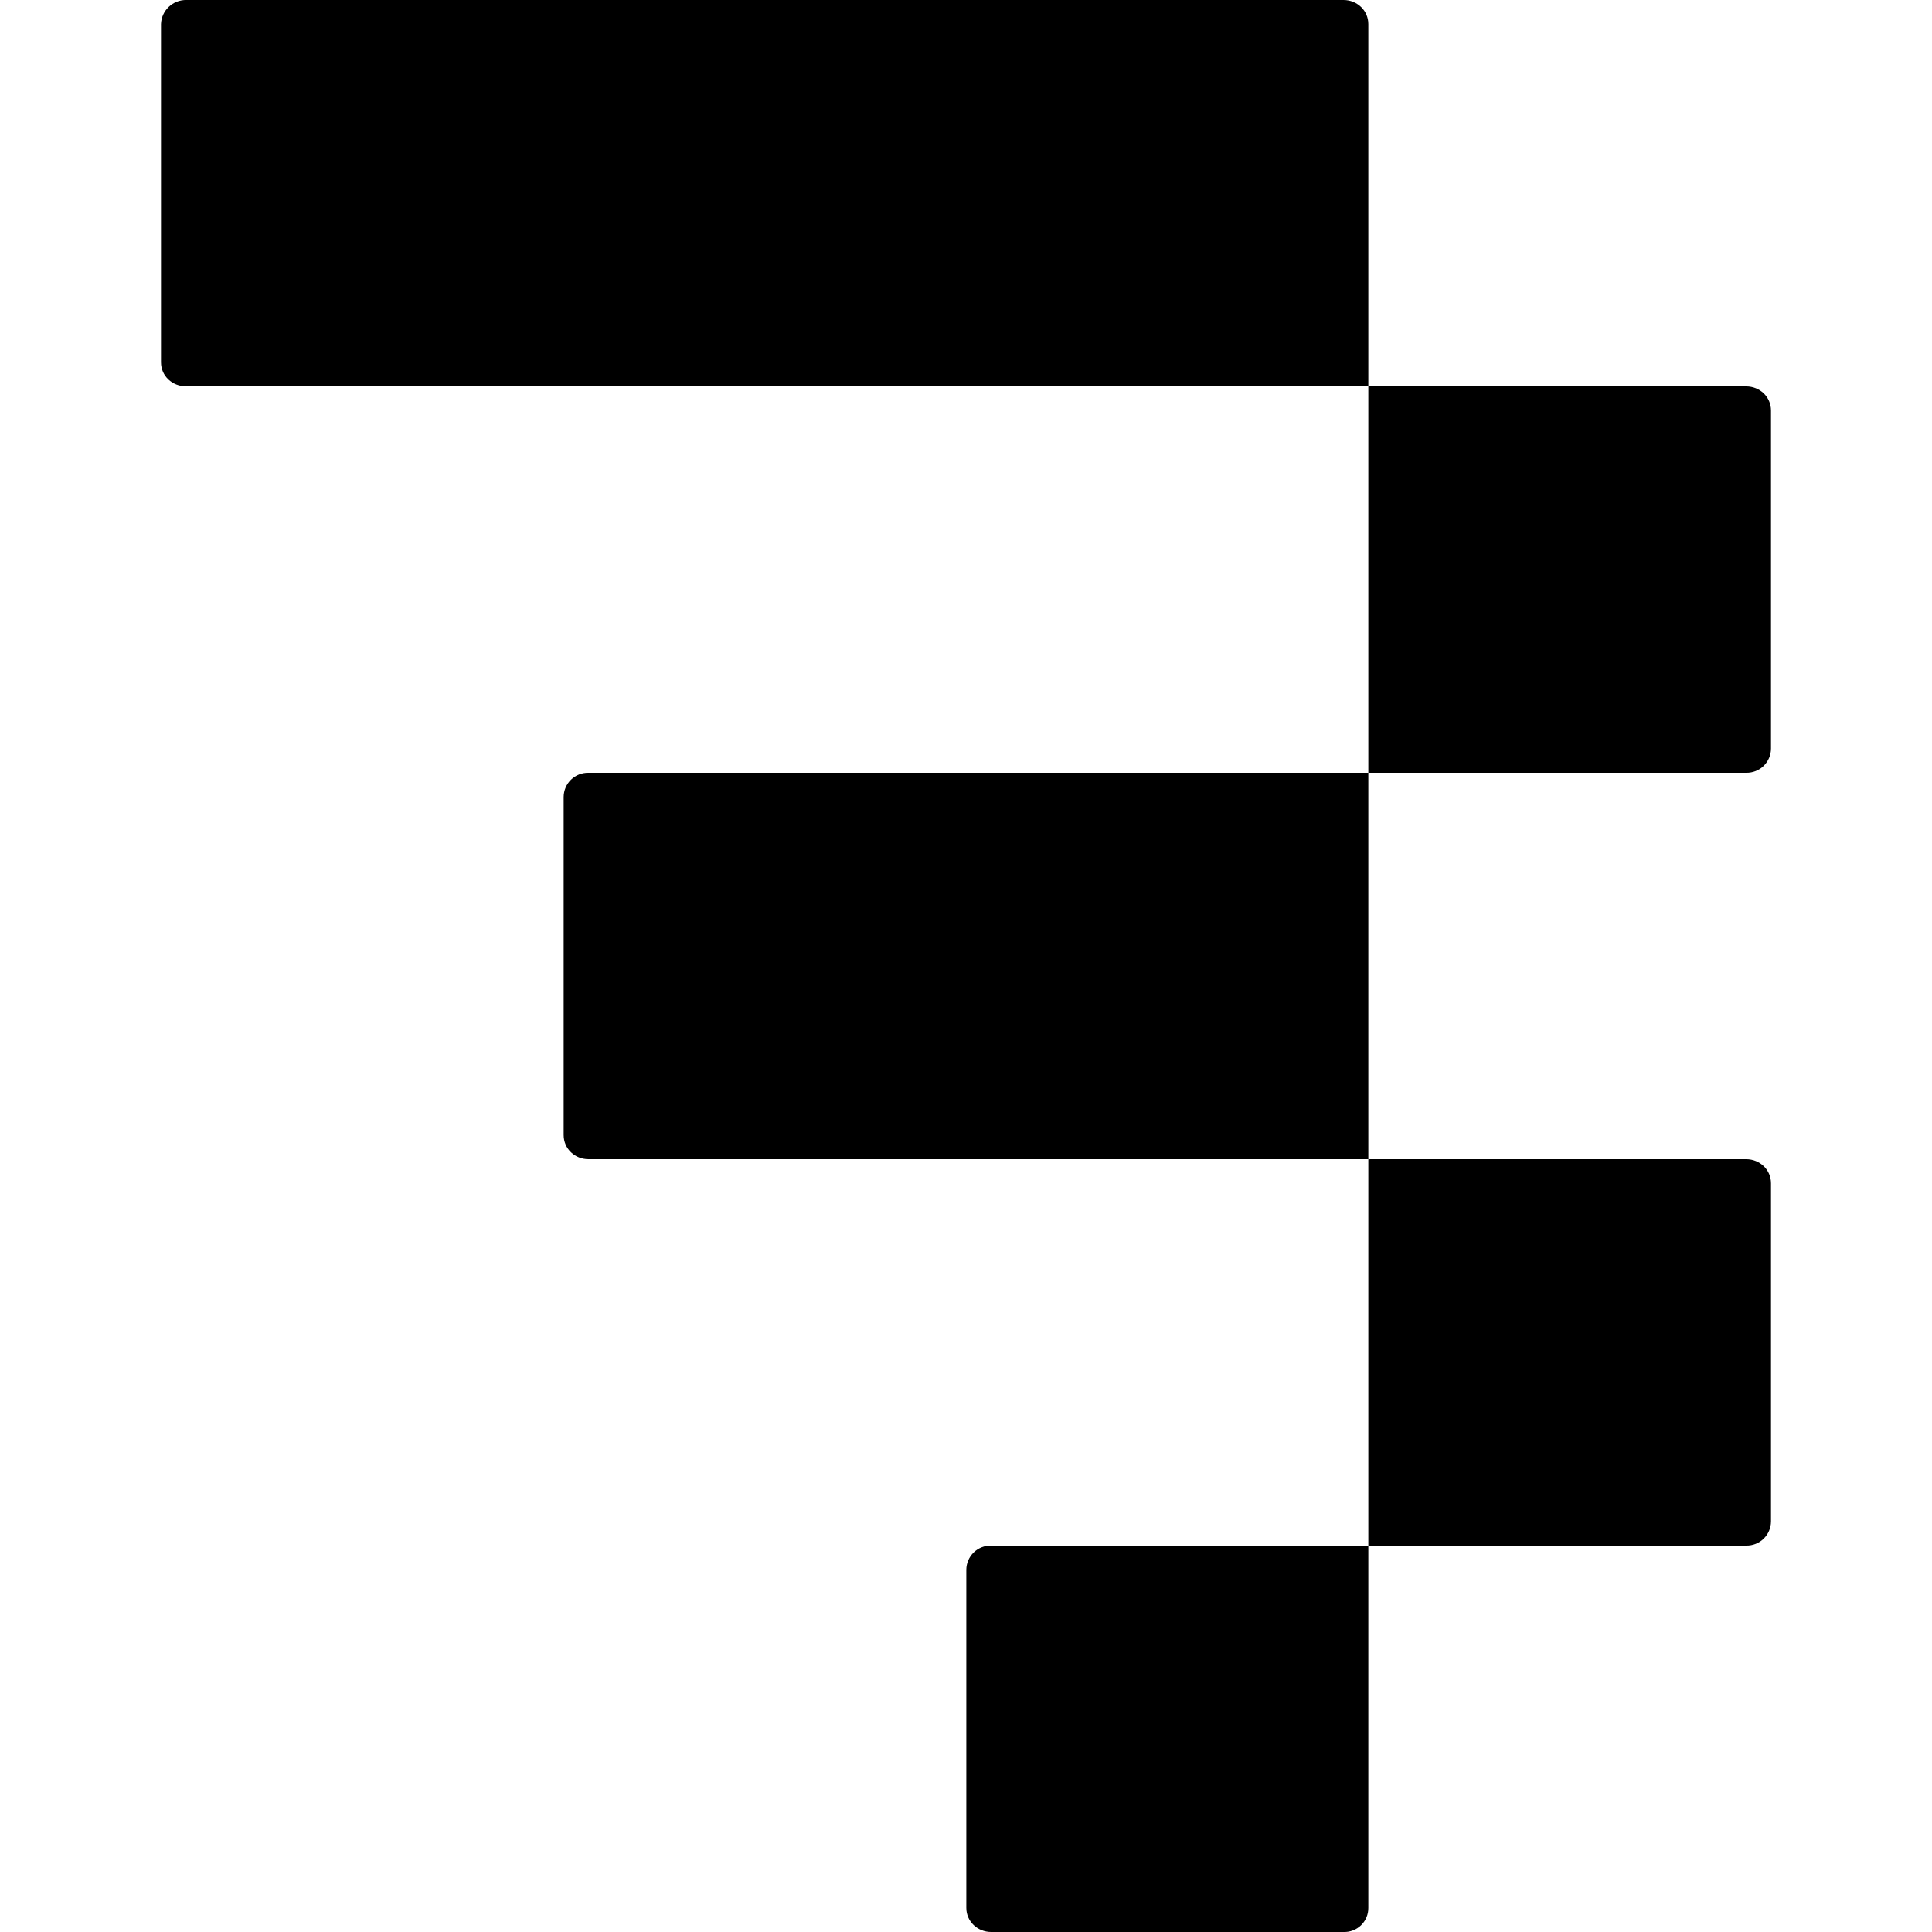
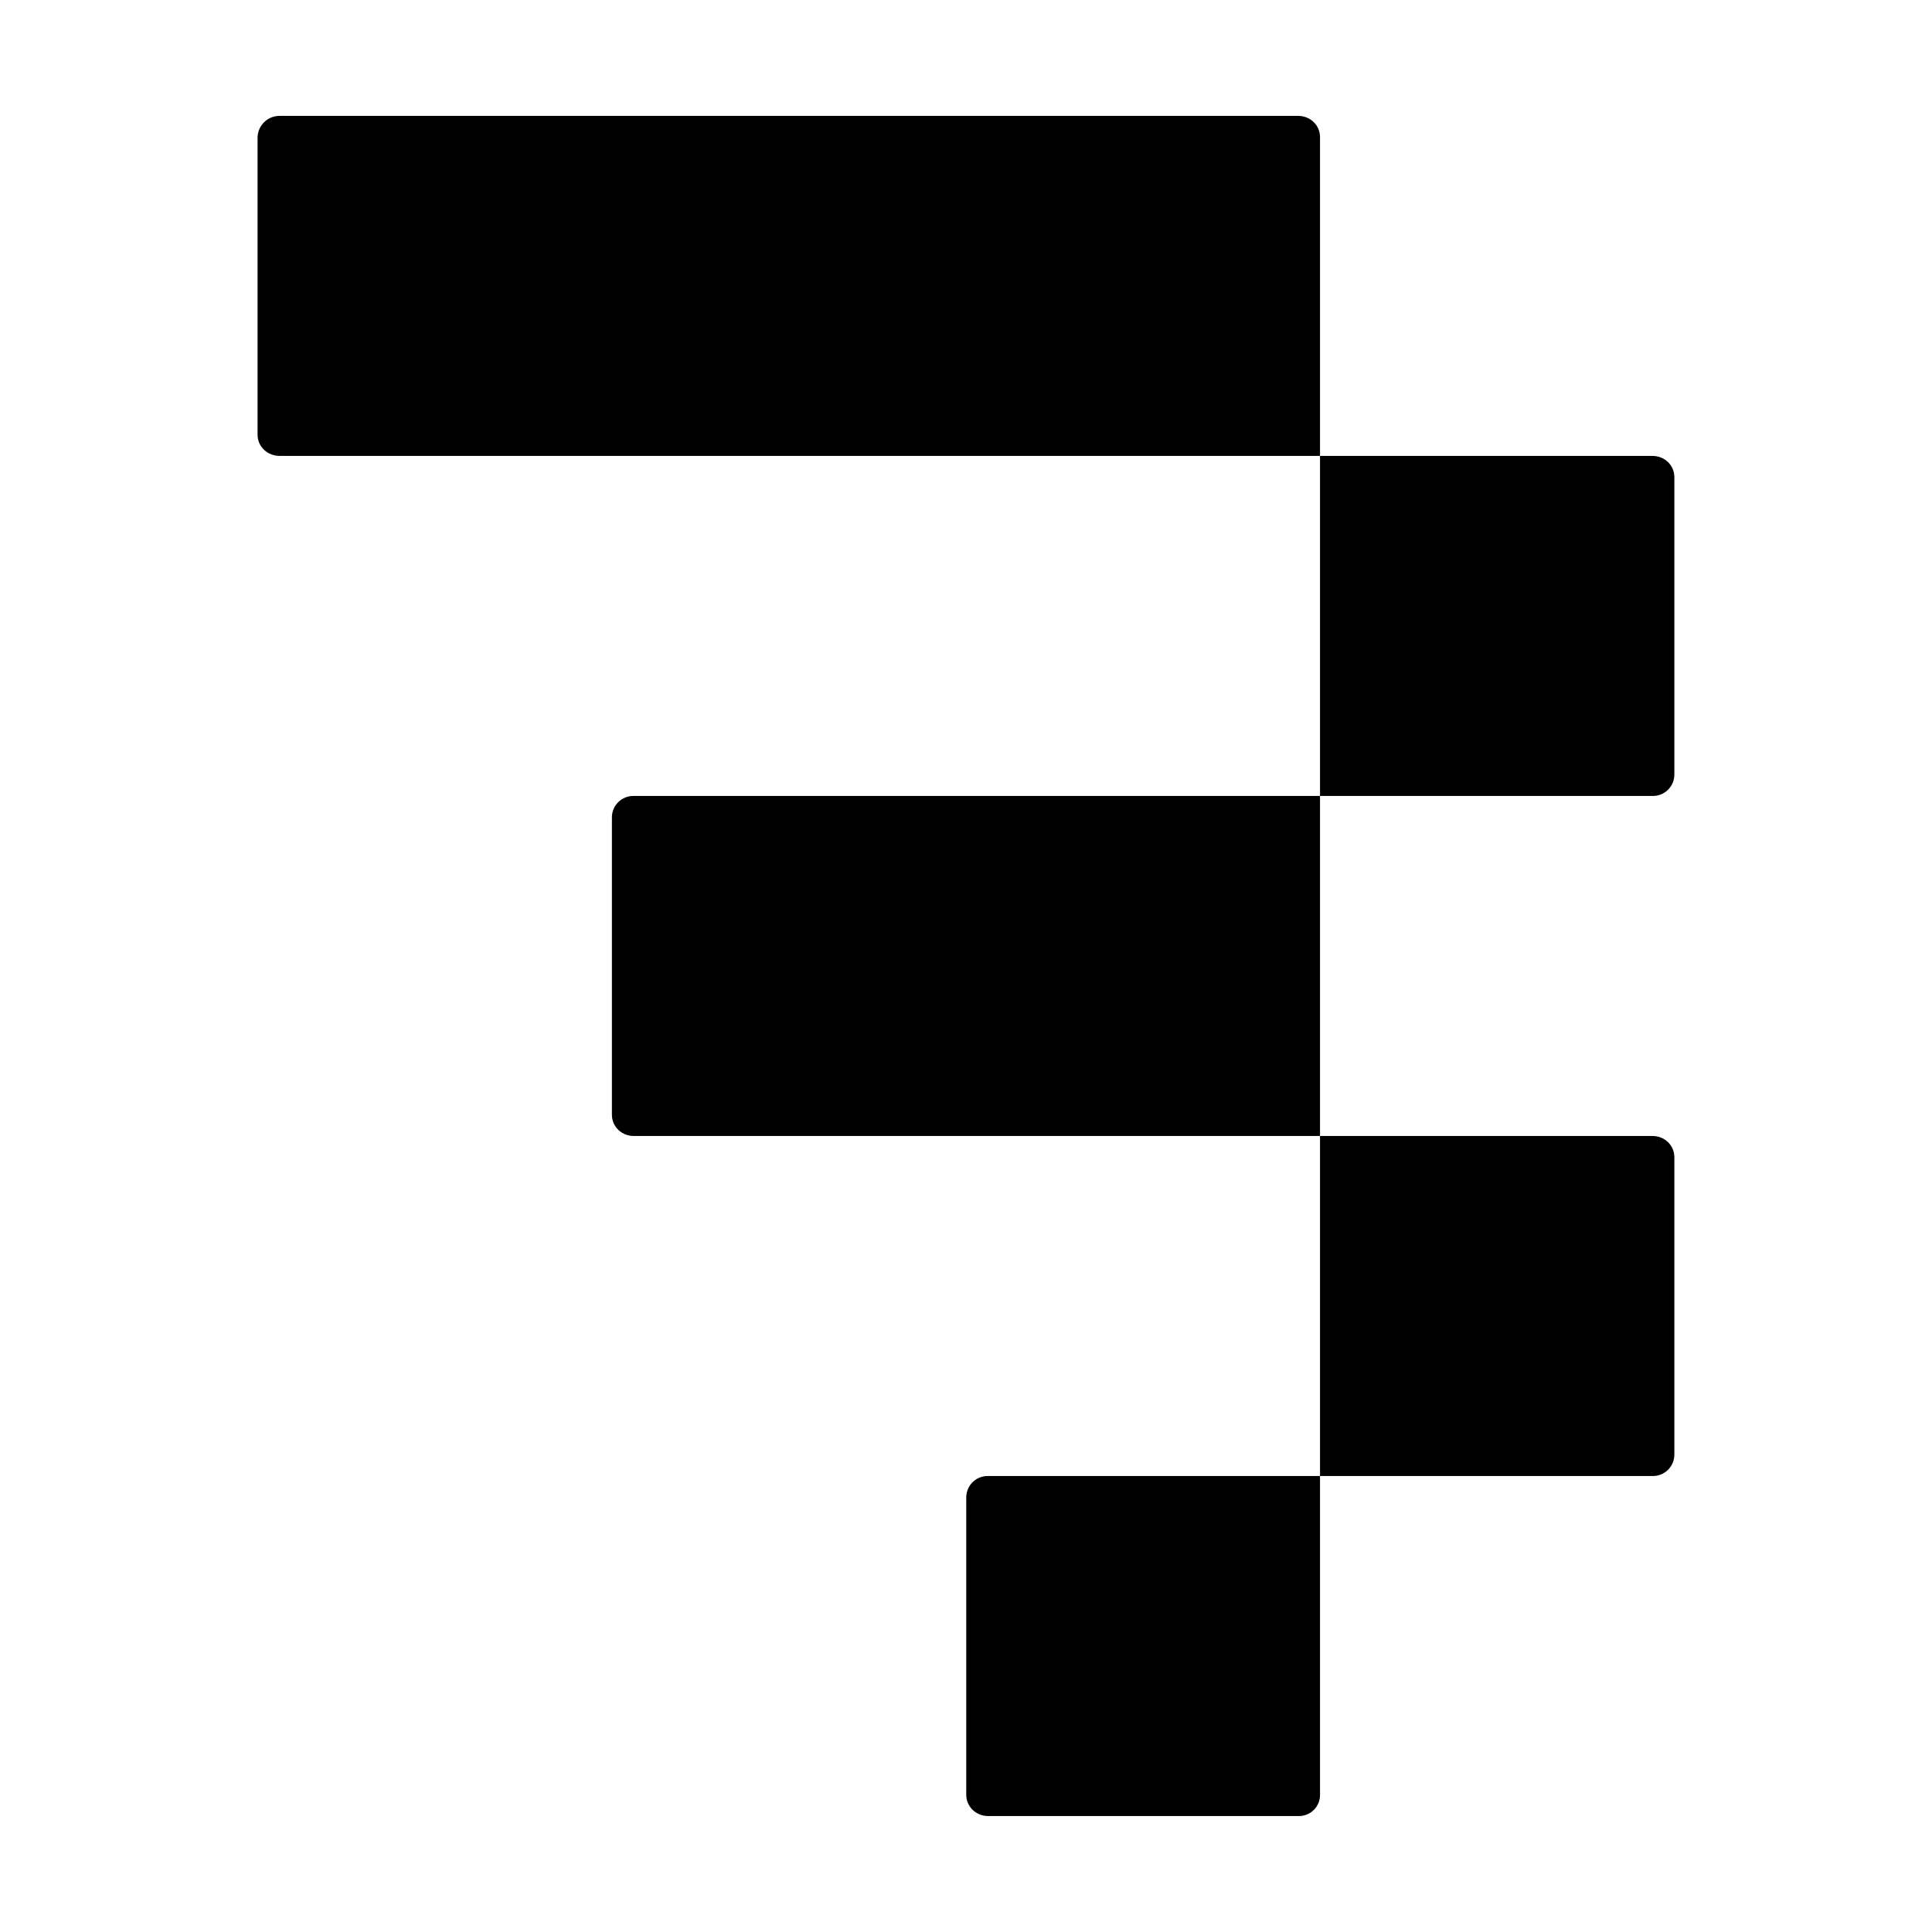
- <svg xmlns="http://www.w3.org/2000/svg" fill="currentColor" fill-rule="evenodd" height="1em" style="flex:none;line-height:1" viewBox="0 0 24 24" width="1em">
+ <svg xmlns="http://www.w3.org/2000/svg" fill="currentColor" fill-rule="evenodd" style="flex:none;line-height:1" viewBox="-1.636 -1.636 27.273 27.273">
  <path d="M2.316 4.8h14.682v4.8H7.31a.302.302 0 00-.308.3v4.2c0 .171.14.3.308.3h9.688v4.8h-4.686a.302.302 0 00-.308.3v4.2c0 .171.141.3.308.3h4.378a.297.297 0 00.308-.3v-4.5h4.694a.302.302 0 00.308-.3v-4.2c0-.171-.14-.3-.308-.3h-4.694V9.6h4.694A.302.302 0 0022 9.3V5.1c0-.171-.14-.3-.308-.3h-4.694V.3c0-.171-.14-.3-.308-.3H2.316A.31.31 0 002 .3v4.2c0 .171.14.3.316.3z" />
</svg>
